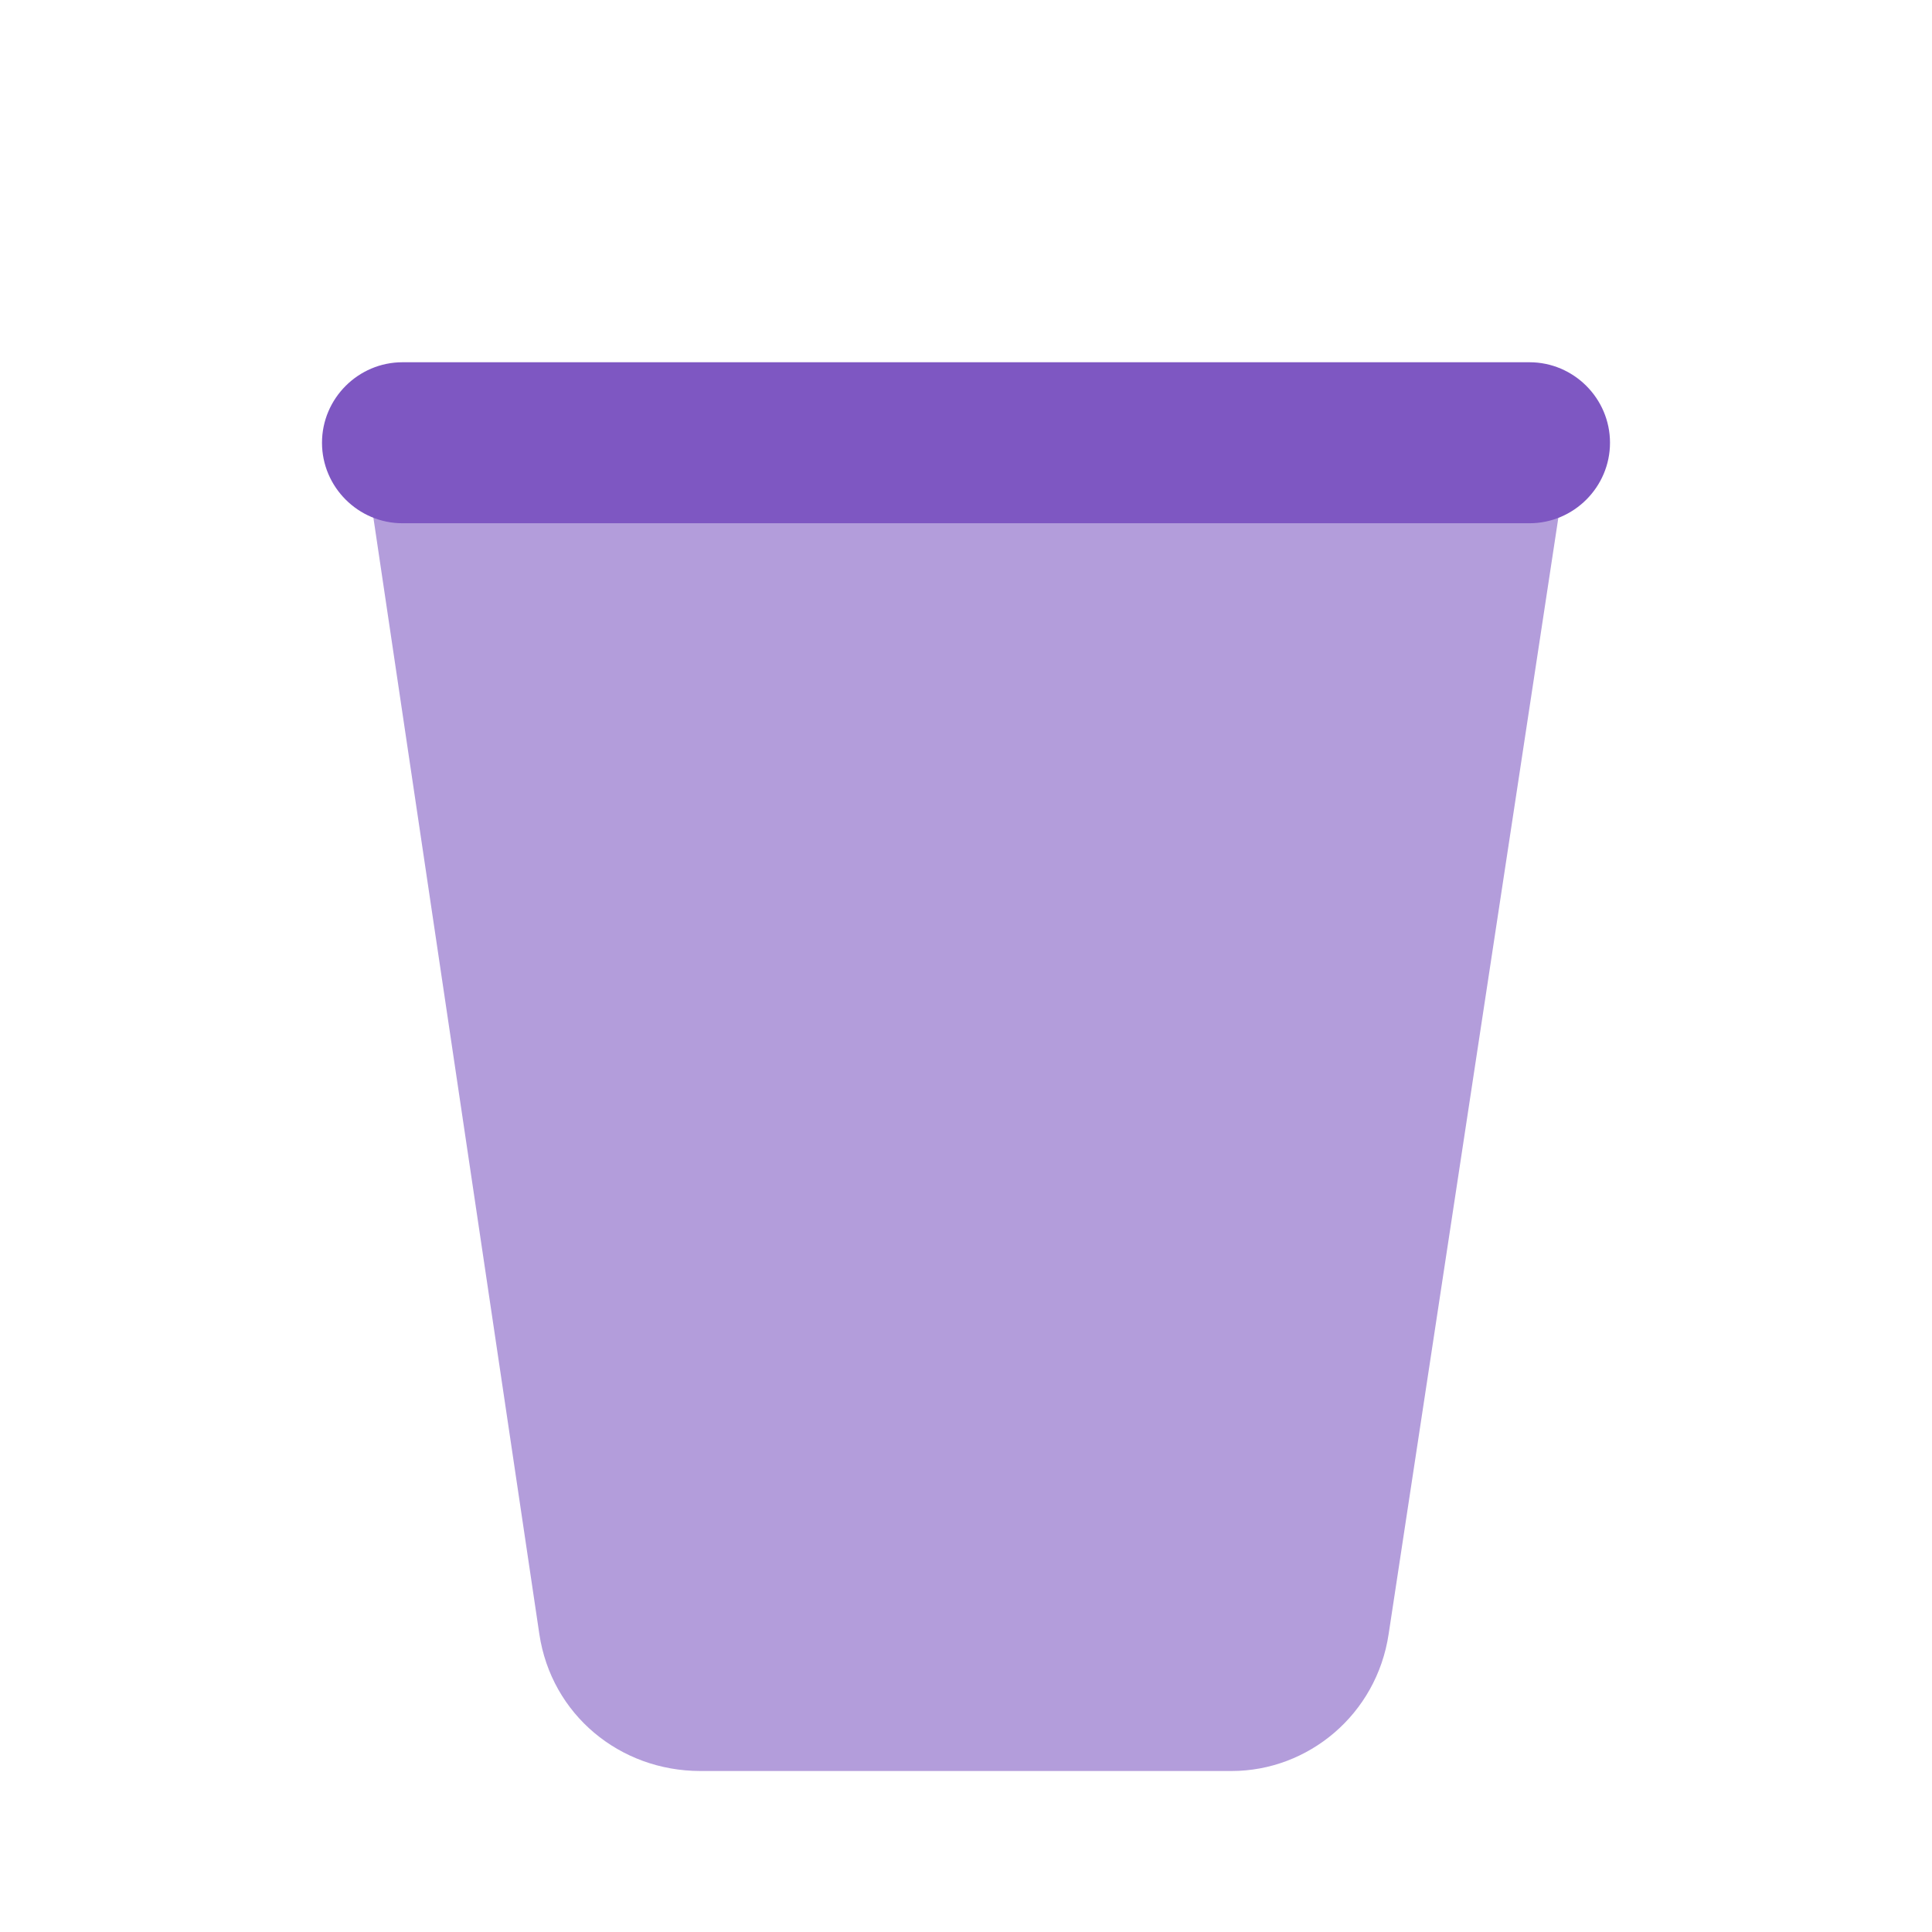
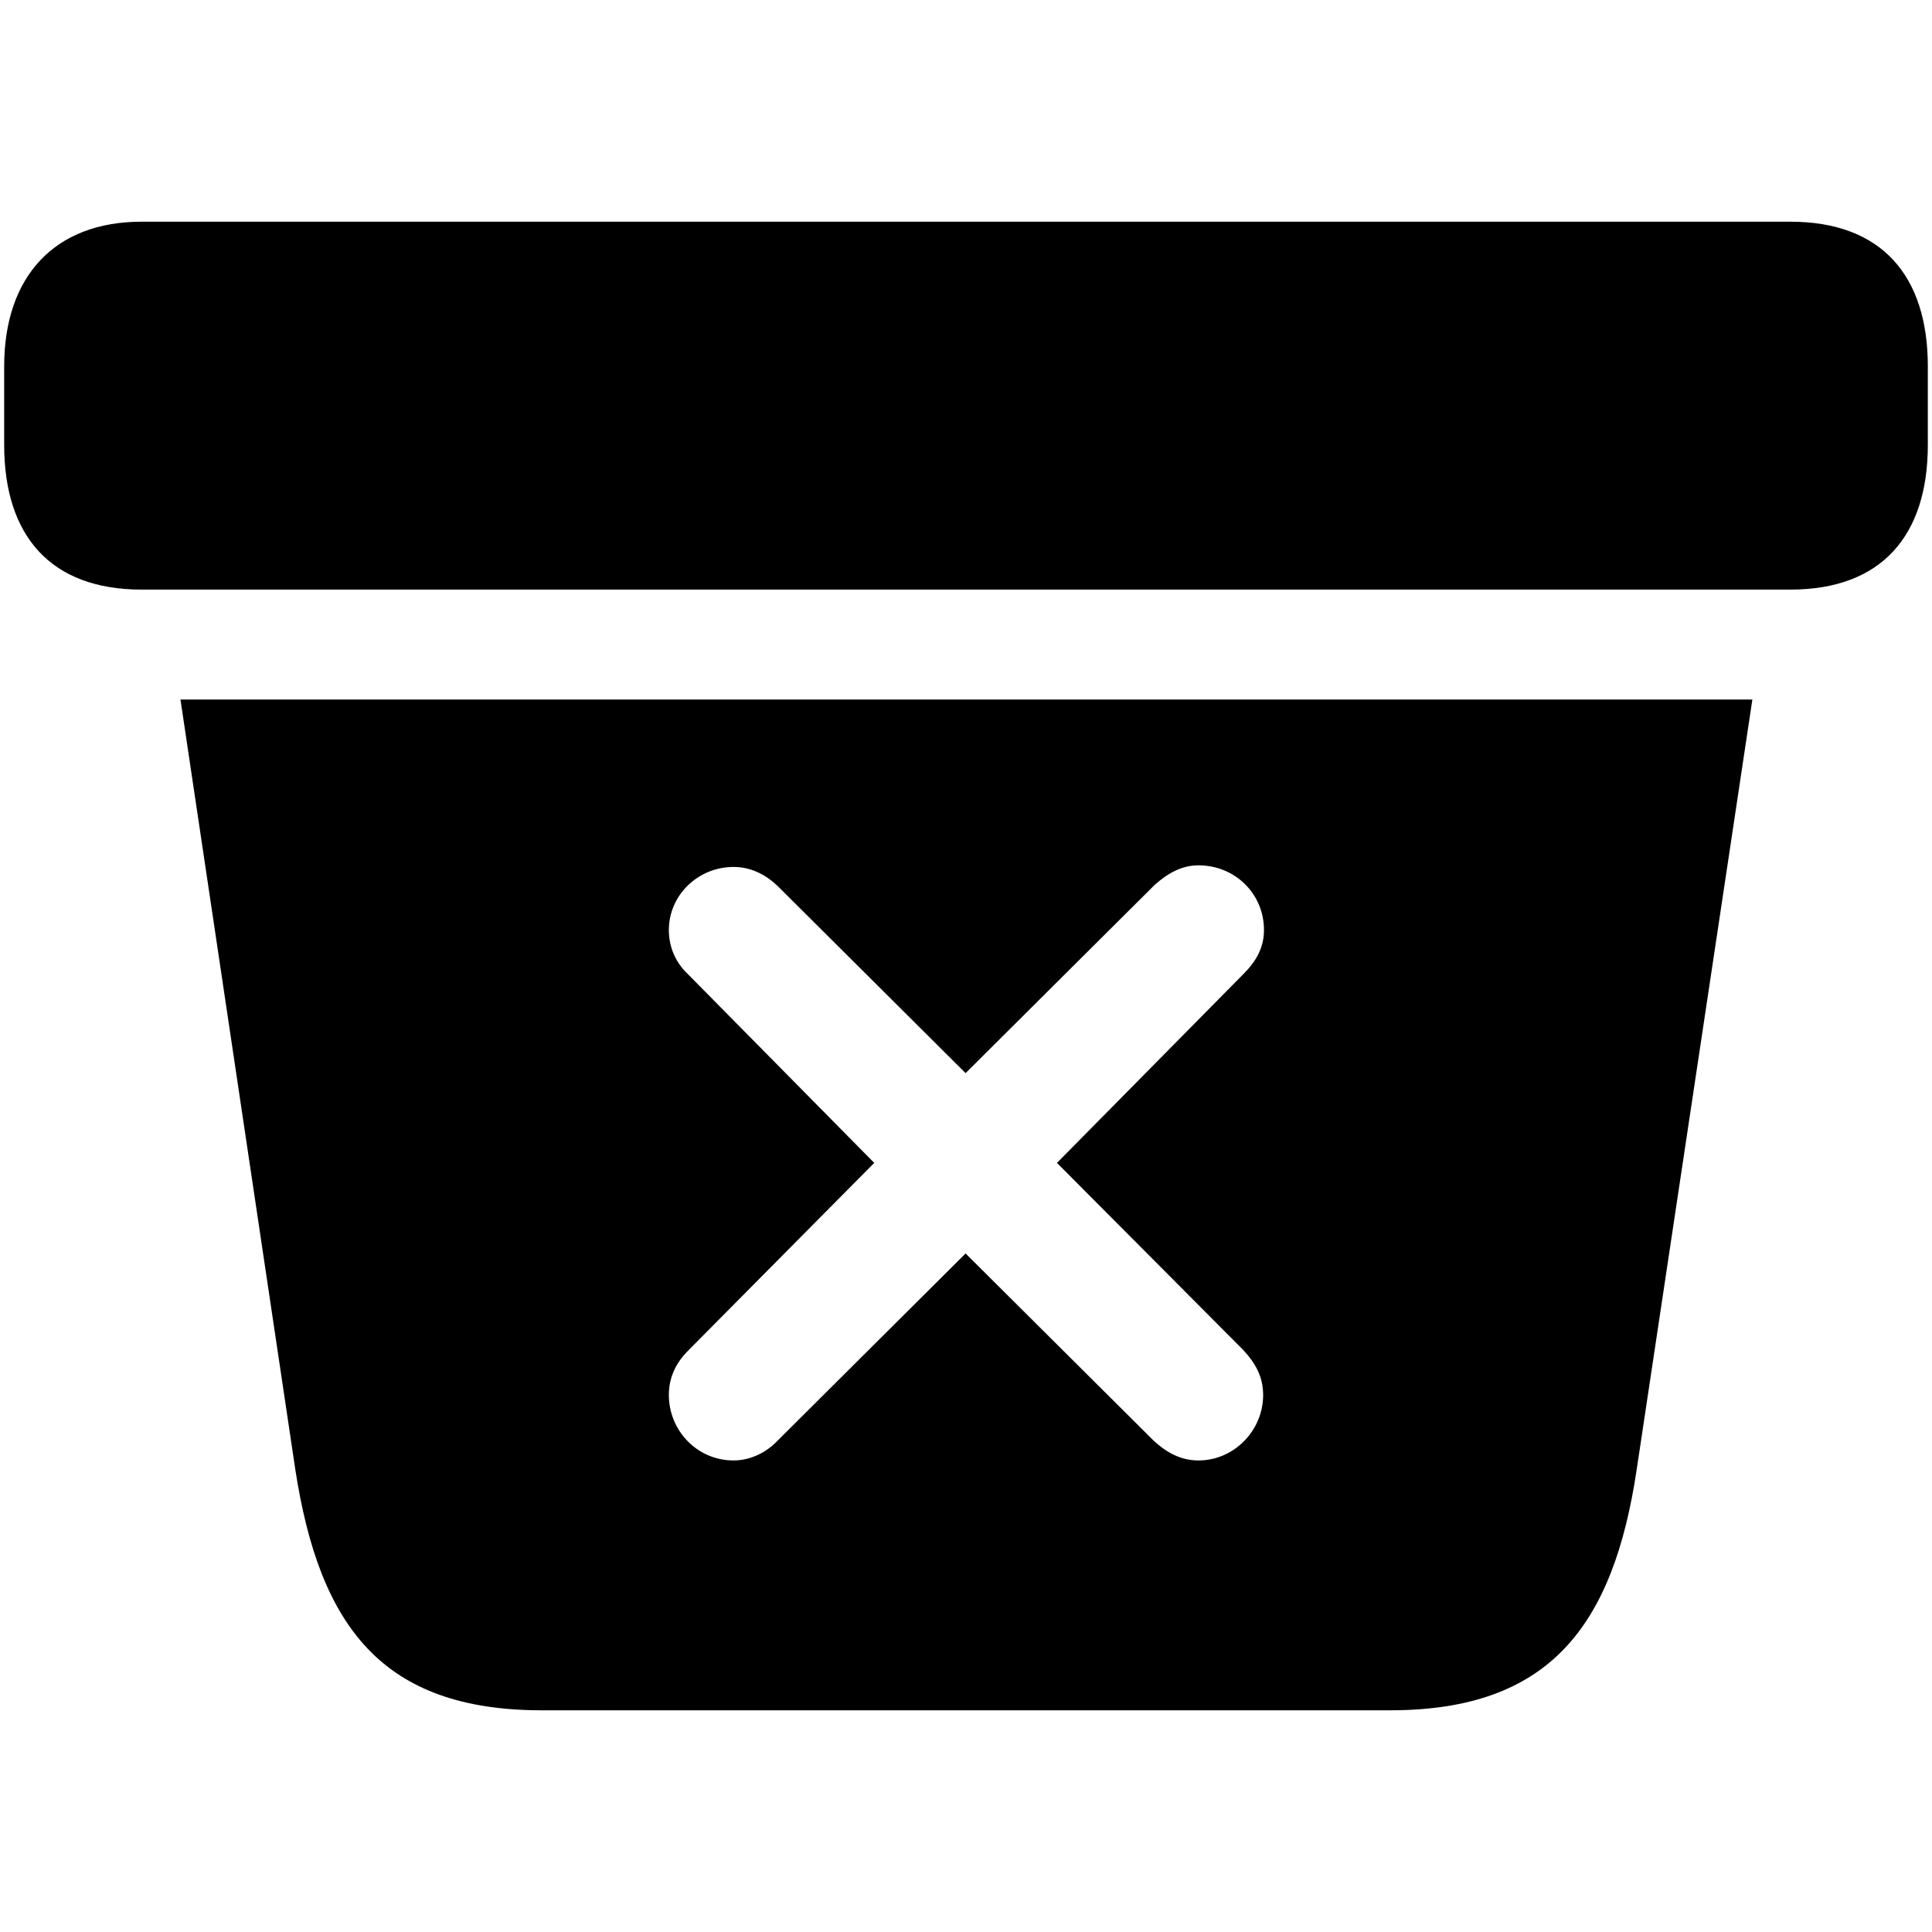
- <svg xmlns="http://www.w3.org/2000/svg" viewBox="0 0 48 48" version="1" enable-background="new 0 0 48 48">
-   <path fill="#B39DDB" d="M30.6,44H17.4c-2,0-3.7-1.4-4-3.4L9,11h30l-4.5,29.6C34.2,42.6,32.5,44,30.6,44z" />
-   <path fill="#7E57C2" d="M38,13H10c-1.1,0-2-0.9-2-2v0c0-1.1,0.9-2,2-2h28c1.1,0,2,0.9,2,2v0C40,12.1,39.1,13,38,13z" />
+ <svg xmlns="http://www.w3.org/2000/svg" viewBox="0 0 56 56">
+   <path d="M 4.106 17.09 L 51.894 17.09 C 54.543 17.09 55.879 15.52 55.879 12.895 L 55.879 10.621 C 55.879 7.996 54.543 6.426 51.894 6.426 L 4.106 6.426 C 1.598 6.426 .121 7.996 .121 10.621 L .121 12.895 C .121 15.52 1.457 17.09 4.106 17.09 Z M 15.707 49.574 L 40.293 49.574 C 44.91 49.574 46.762 47.137 47.441 42.59 L 50.793 20.277 L 5.231 20.277 L 8.559 42.59 C 9.262 47.16 11.09 49.574 15.707 49.574 Z M 21.262 42.332 C 20.207 42.332 19.387 41.465 19.387 40.434 C 19.387 39.918 19.598 39.496 19.949 39.145 L 25.34 33.707 L 19.949 28.246 C 19.598 27.918 19.387 27.473 19.387 26.957 C 19.387 25.949 20.23 25.129 21.262 25.129 C 21.754 25.129 22.176 25.34 22.527 25.668 L 27.988 31.105 L 33.473 25.645 C 33.871 25.293 34.27 25.082 34.738 25.082 C 35.793 25.082 36.637 25.902 36.637 26.957 C 36.637 27.449 36.426 27.848 36.051 28.223 L 30.637 33.707 L 36.027 39.121 C 36.379 39.496 36.613 39.895 36.613 40.434 C 36.613 41.465 35.77 42.332 34.738 42.332 C 34.199 42.332 33.777 42.074 33.426 41.746 L 27.988 36.332 L 22.551 41.746 C 22.223 42.098 21.754 42.332 21.262 42.332 Z" />
</svg>
